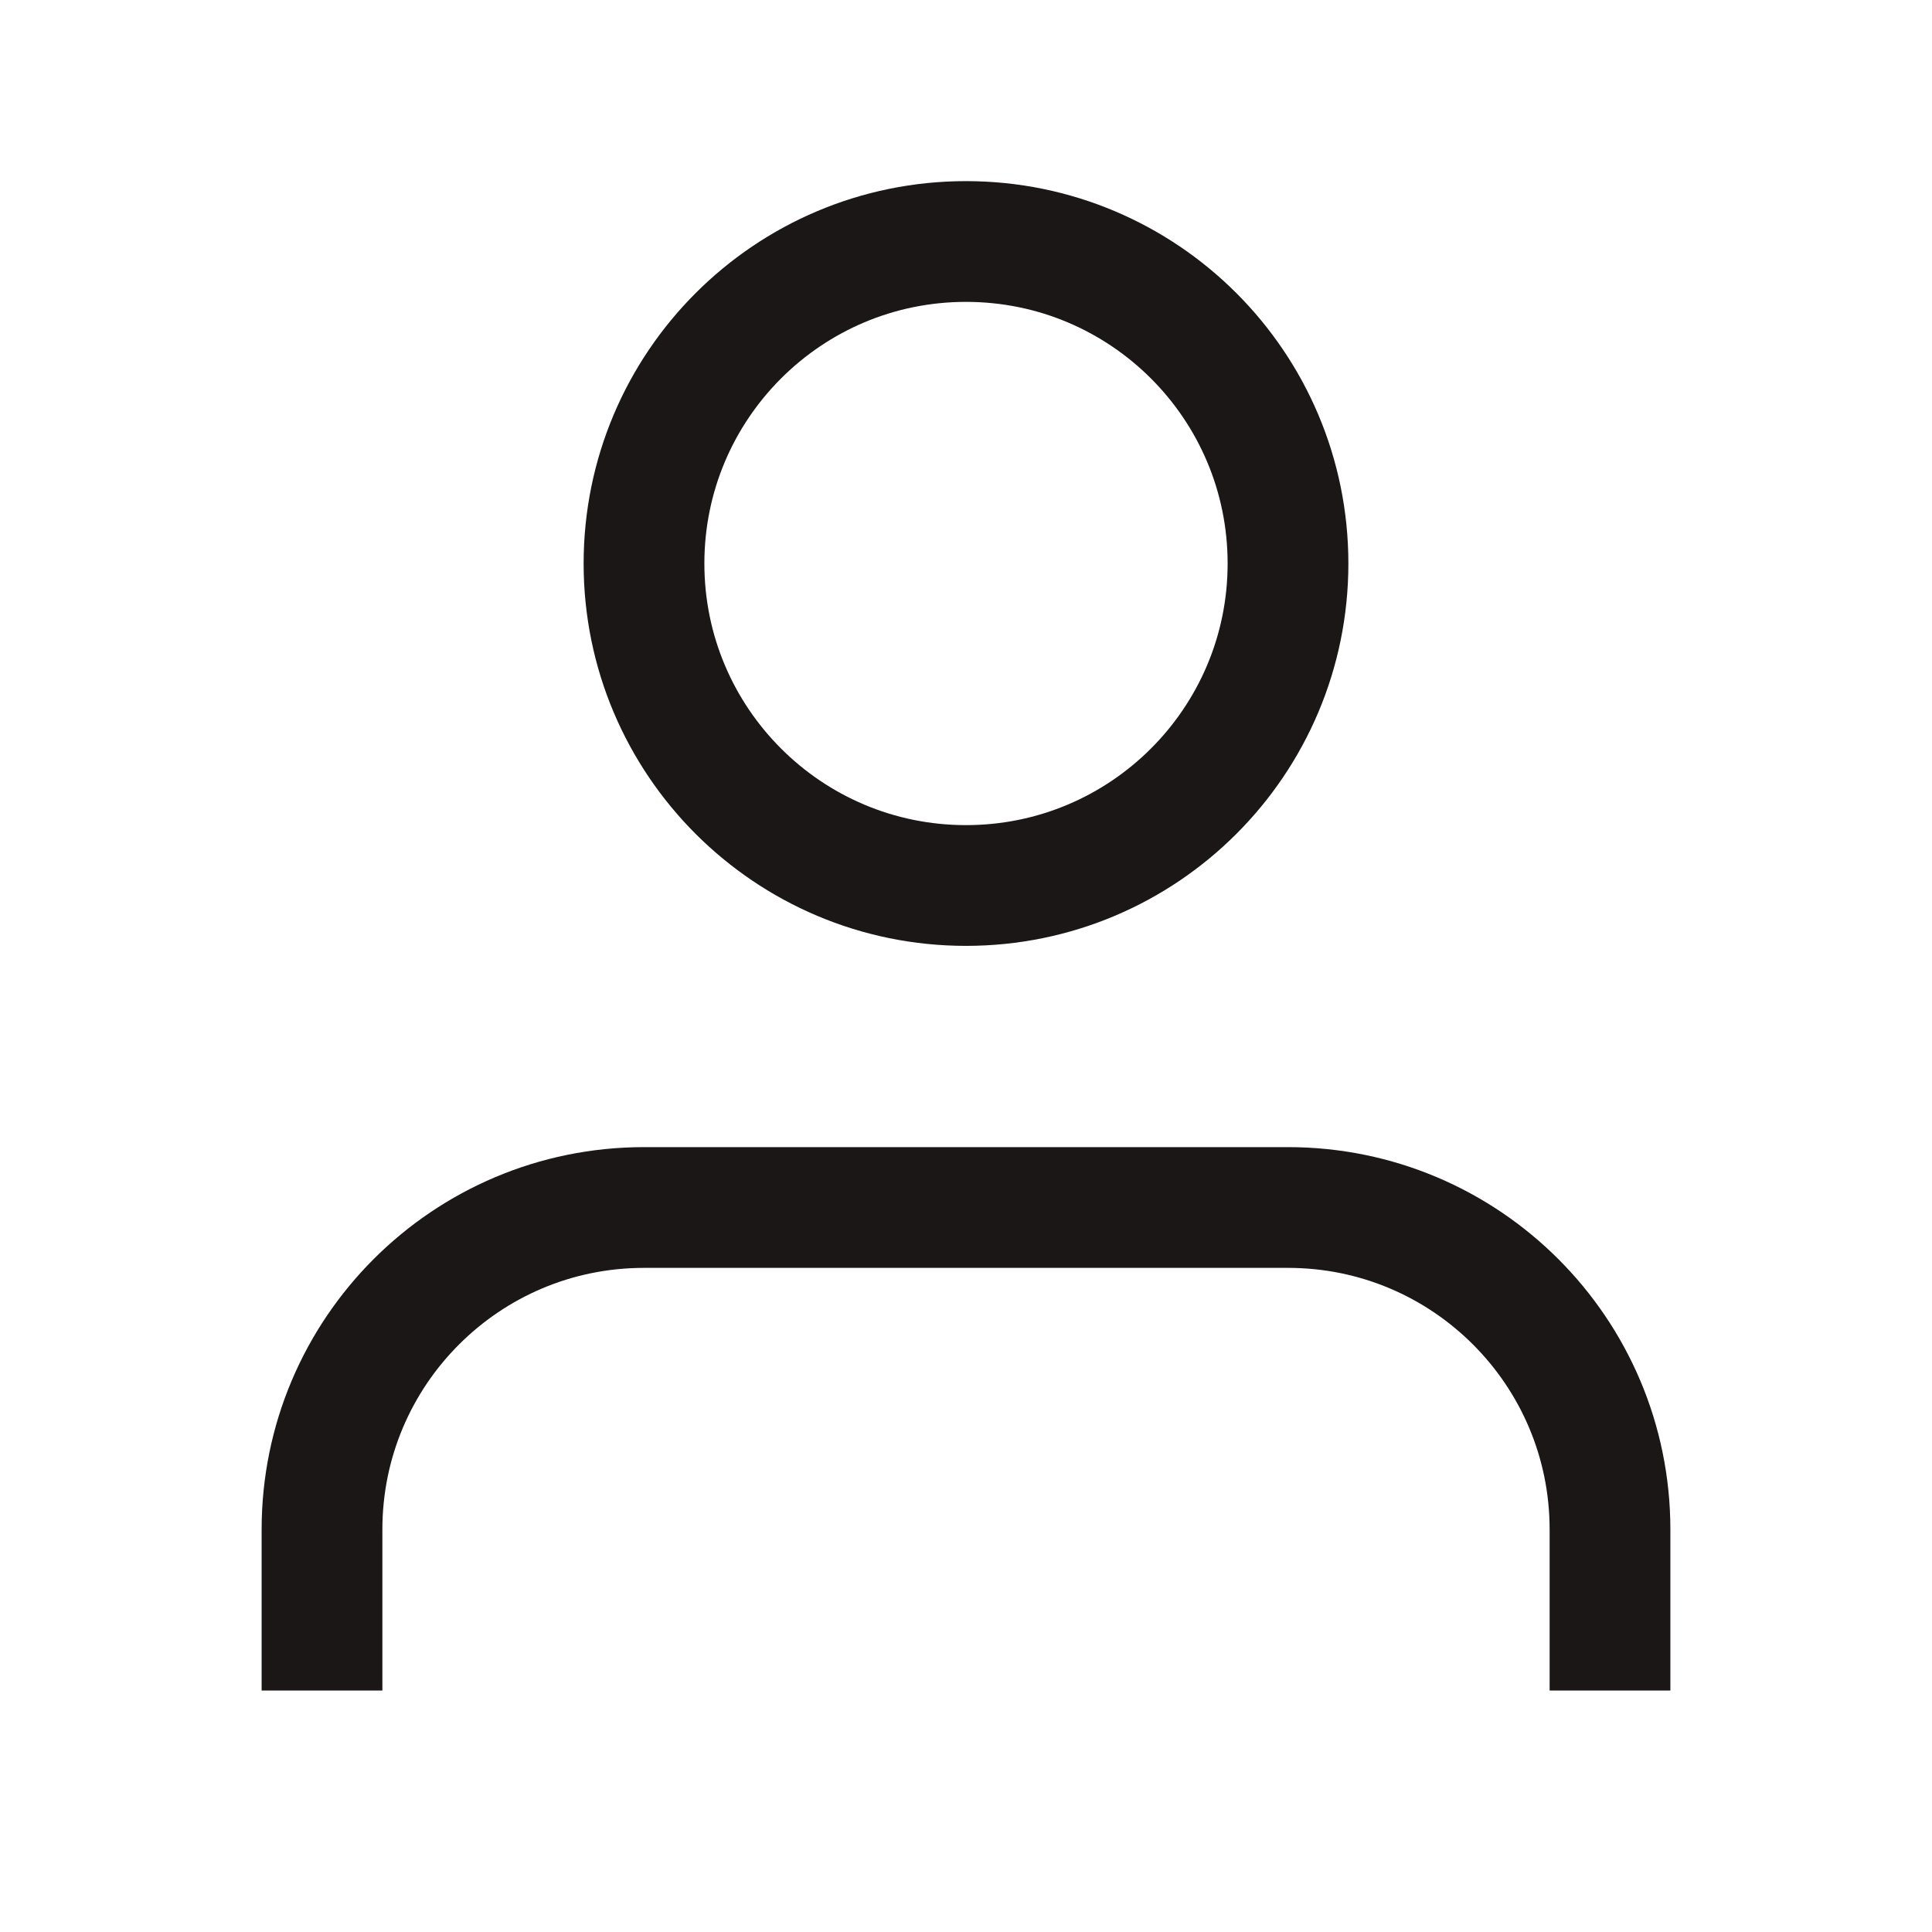
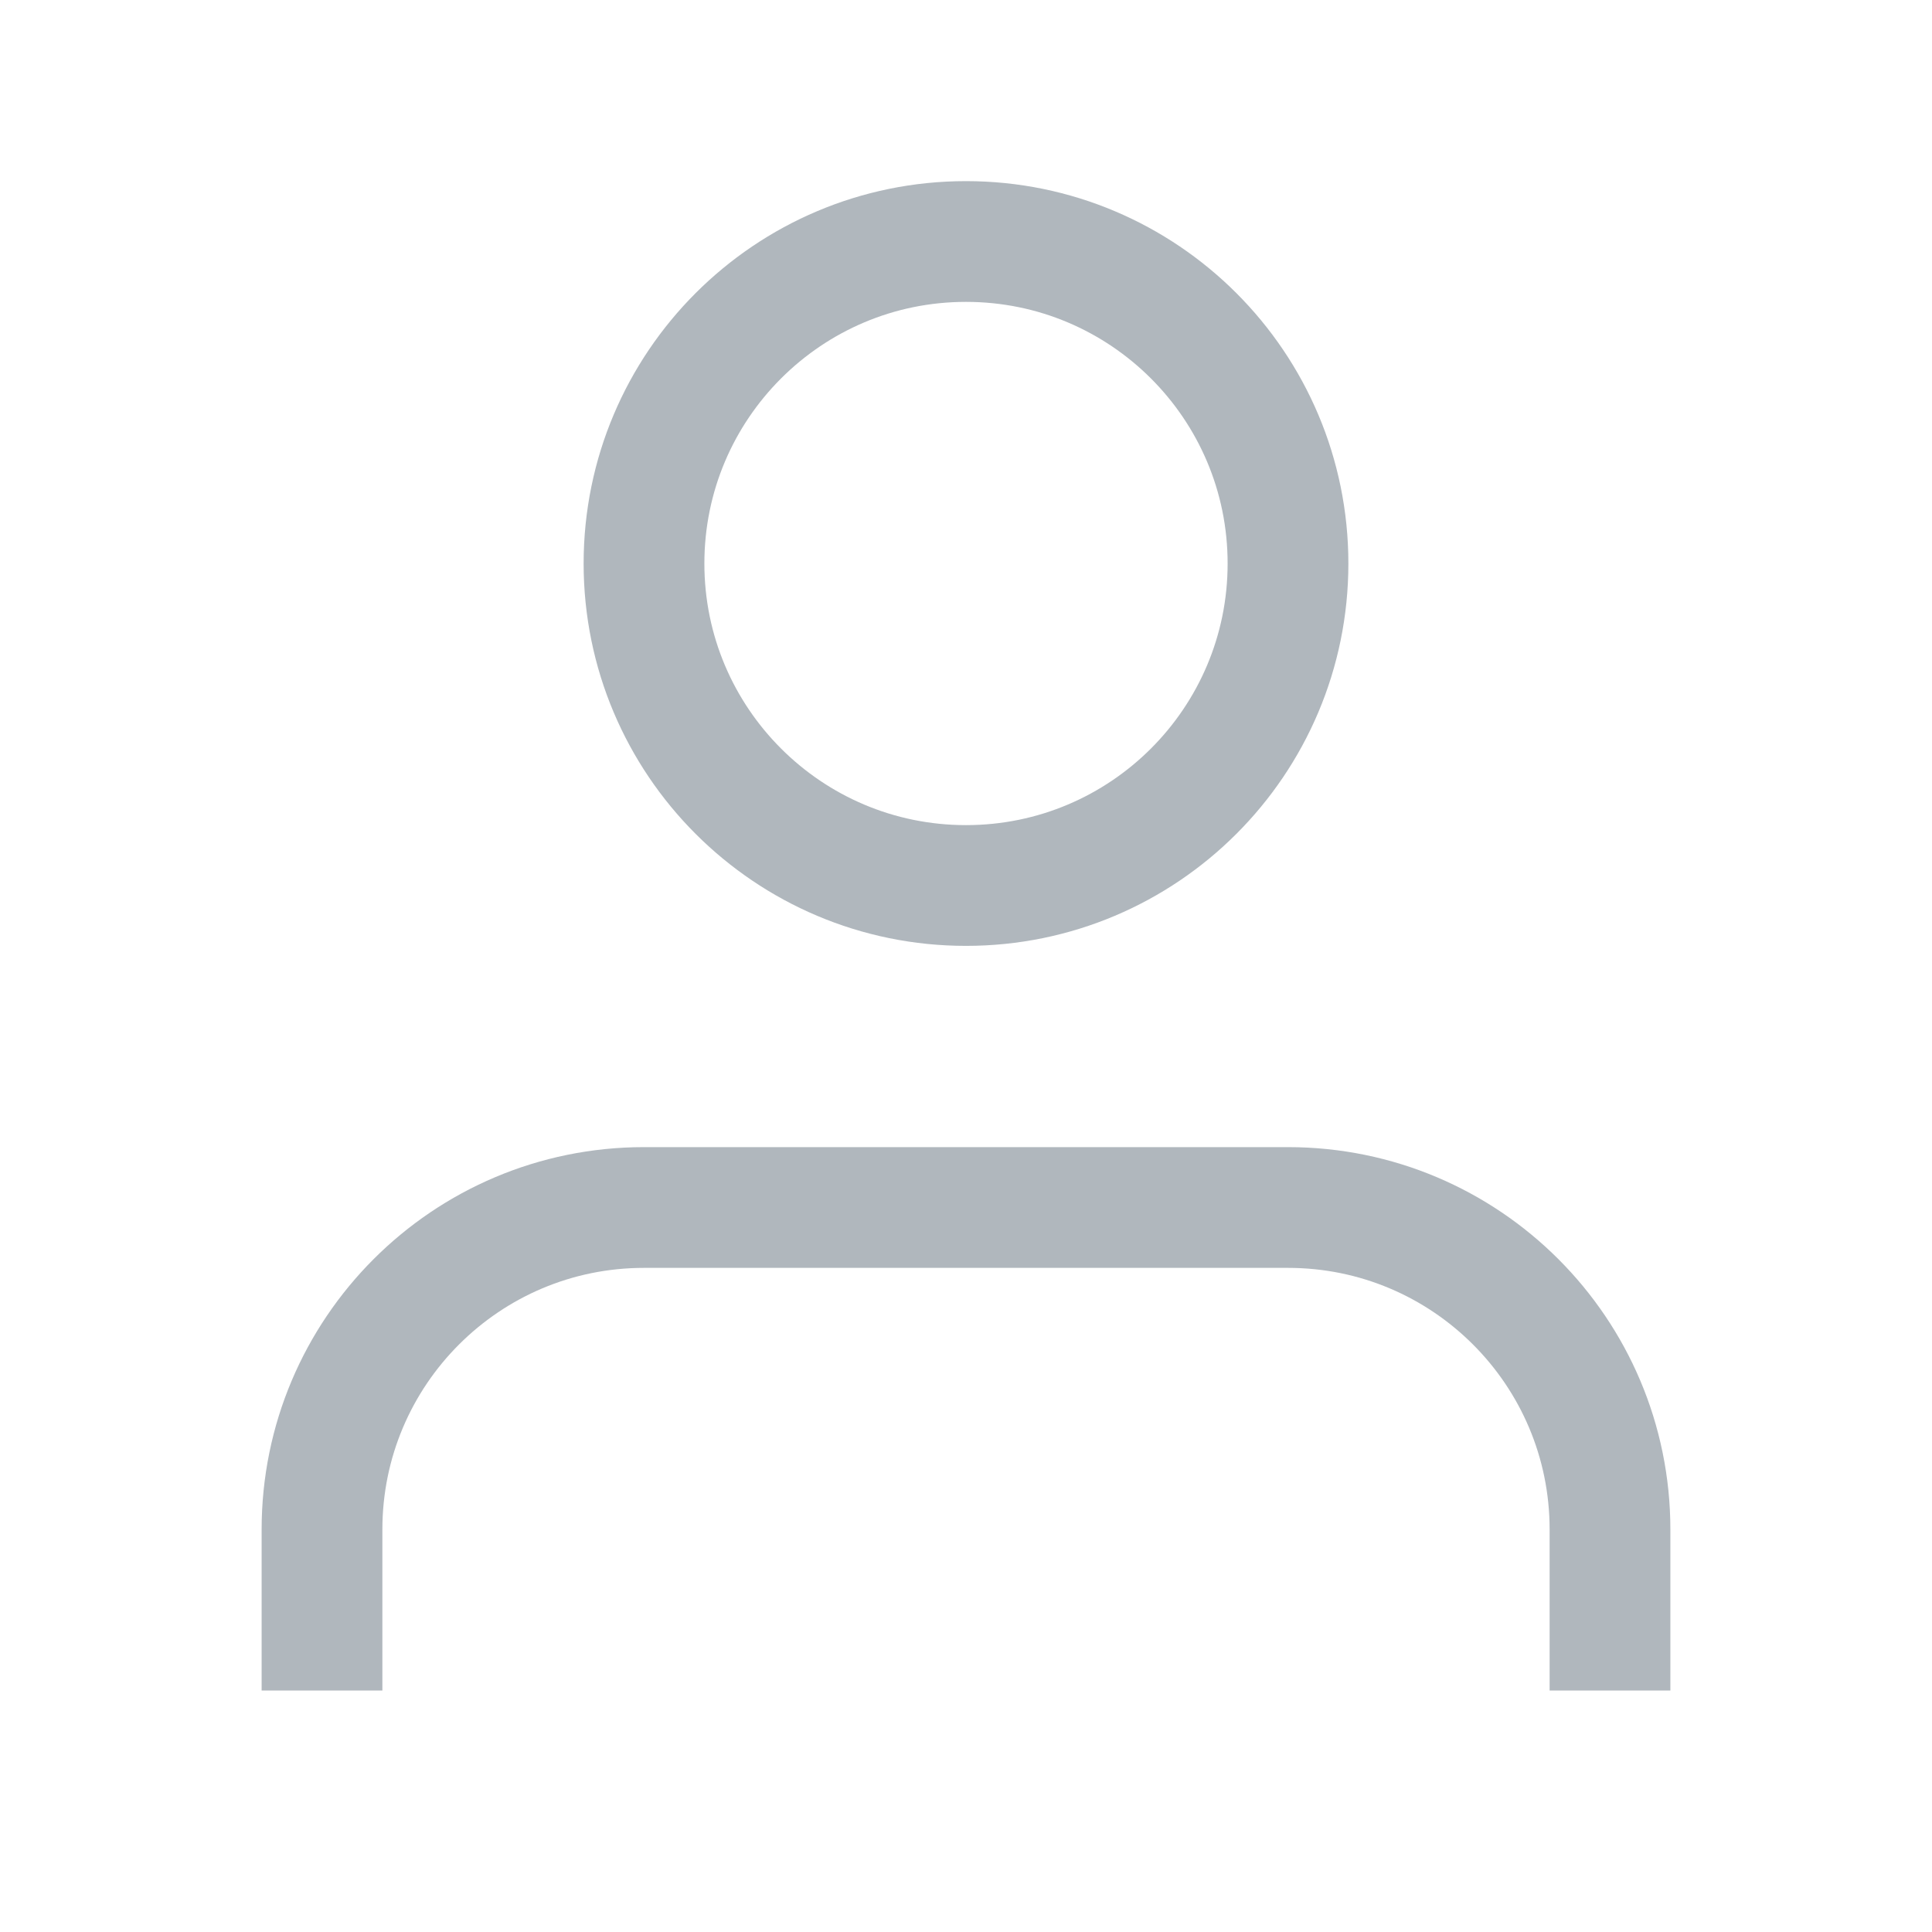
- <svg xmlns="http://www.w3.org/2000/svg" width="25" height="25" viewBox="0 0 24 24" fill="none" stroke="#1b1717" stroke-width="1.5" stroke-linecap="butt" stroke-linejoin="round">
+ <svg xmlns="http://www.w3.org/2000/svg" width="25" height="25" viewBox="0 0 24 24" fill="none" stroke="#b0b7bd" stroke-width="1.5" stroke-linecap="butt" stroke-linejoin="round">
  <path d="M20 21v-2a4 4 0 0 0-4-4H8a4 4 0 0 0-4 4v2" />
  <circle cx="12" cy="7" r="4" />
</svg>
